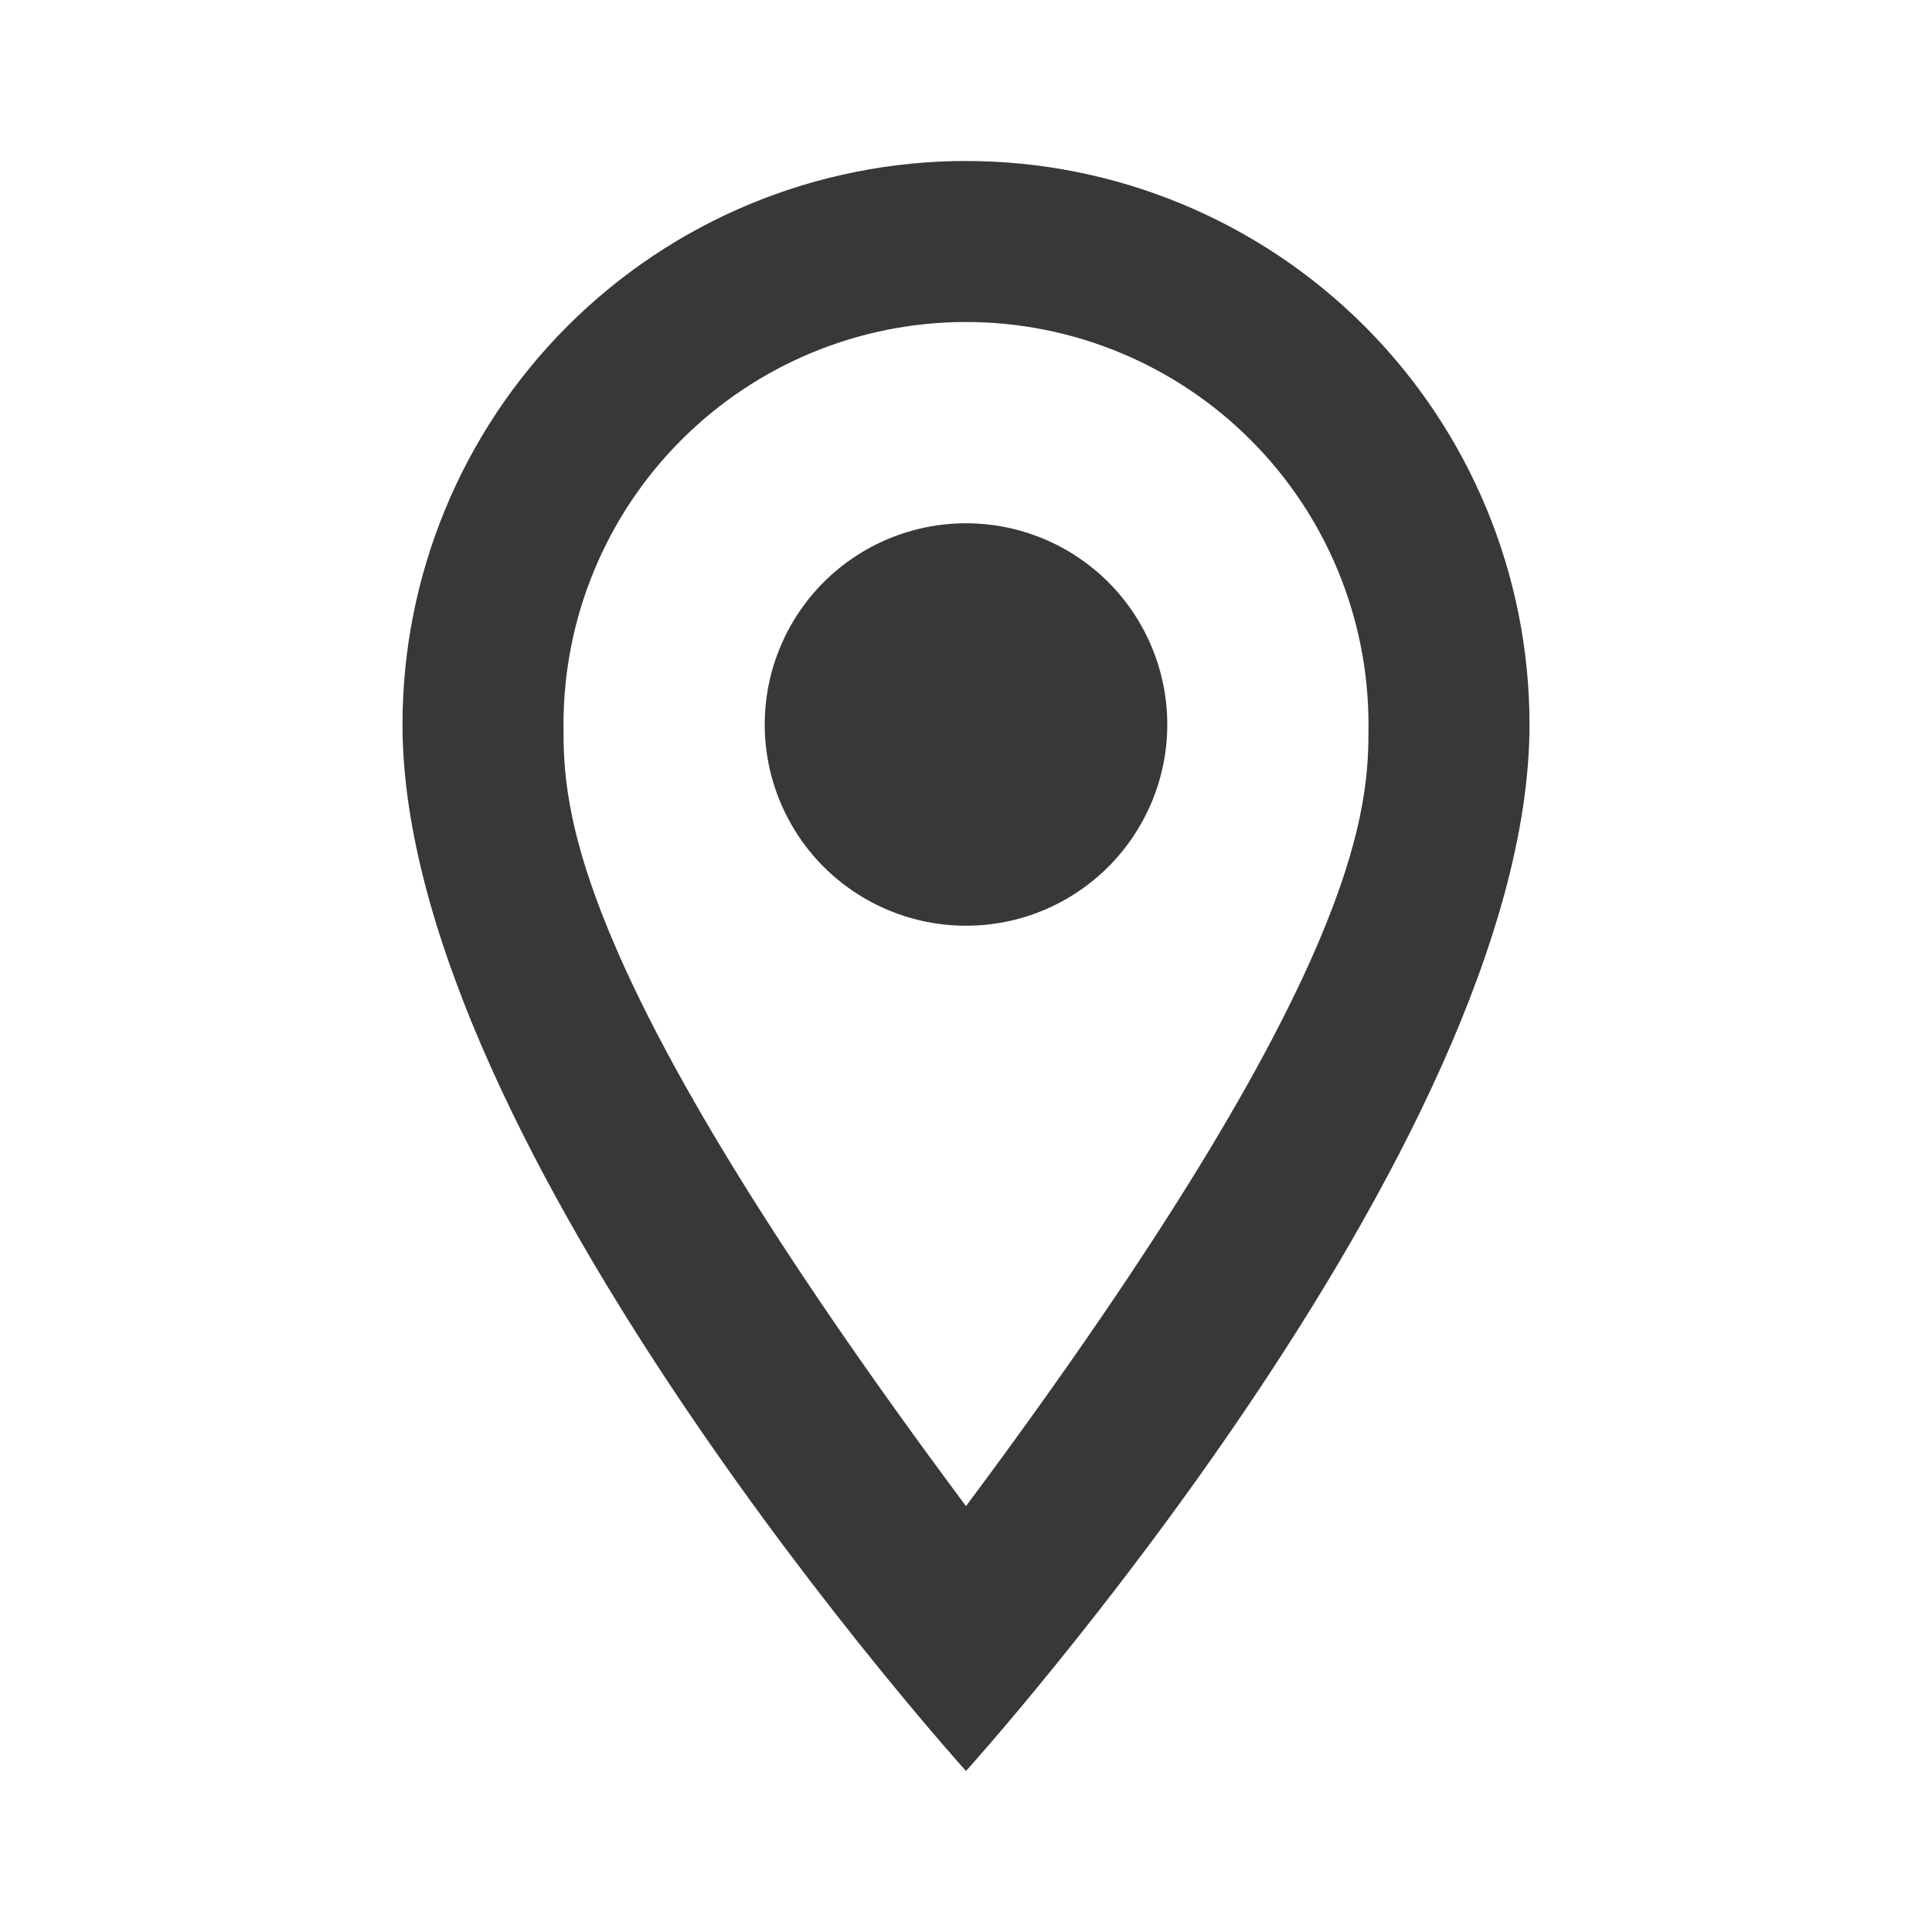
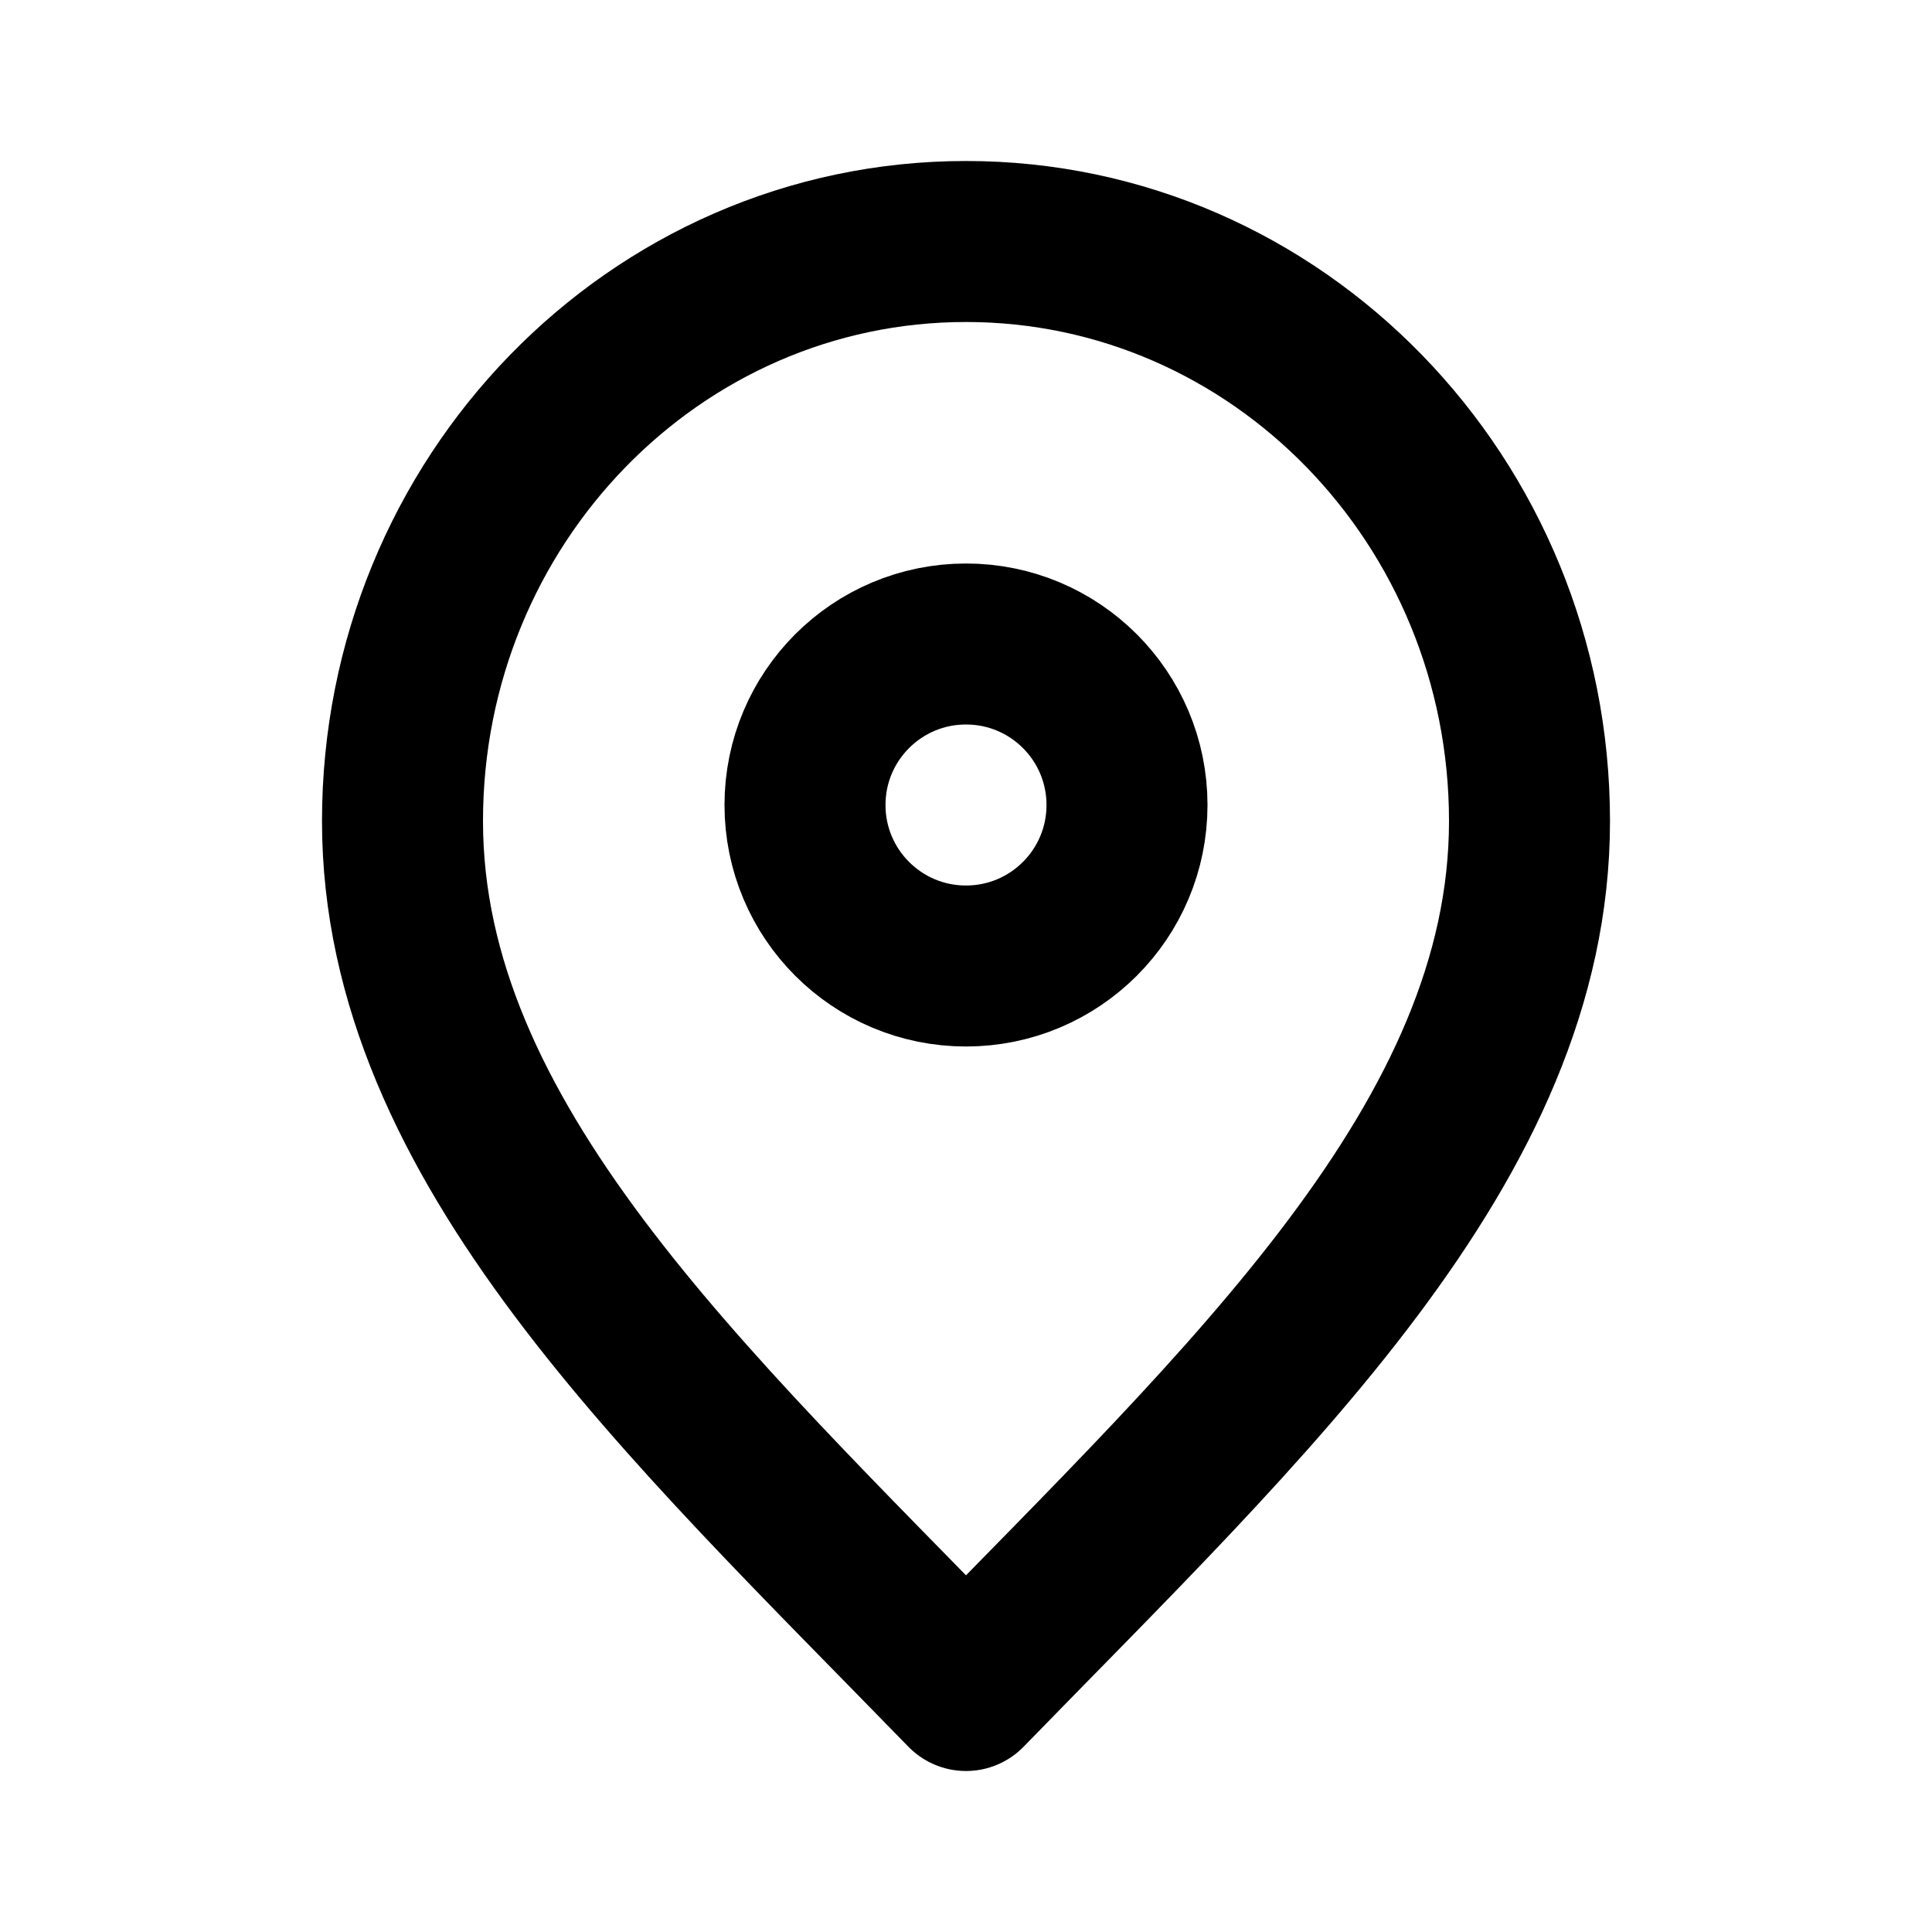
- <svg xmlns="http://www.w3.org/2000/svg" width="33" height="33" viewBox="0 0 33 33" fill="none">
-   <path d="M16.5 8.938C17.412 8.938 18.286 9.3 18.931 9.944C19.575 10.589 19.938 11.463 19.938 12.375C19.938 12.826 19.849 13.273 19.676 13.691C19.503 14.107 19.25 14.486 18.931 14.806C18.611 15.125 18.233 15.378 17.816 15.551C17.398 15.724 16.951 15.812 16.5 15.812C15.588 15.812 14.714 15.45 14.069 14.806C13.425 14.161 13.062 13.287 13.062 12.375C13.062 11.463 13.425 10.589 14.069 9.944C14.714 9.3 15.588 8.938 16.5 8.938ZM16.5 2.75C19.053 2.75 21.501 3.764 23.306 5.569C25.111 7.374 26.125 9.822 26.125 12.375C26.125 19.594 16.5 30.25 16.5 30.25C16.5 30.25 6.875 19.594 6.875 12.375C6.875 9.822 7.889 7.374 9.694 5.569C11.499 3.764 13.947 2.75 16.5 2.75ZM16.5 5.5C14.677 5.5 12.928 6.224 11.639 7.514C10.349 8.803 9.625 10.552 9.625 12.375C9.625 13.75 9.625 16.5 16.5 25.726C23.375 16.5 23.375 13.75 23.375 12.375C23.375 10.552 22.651 8.803 21.361 7.514C20.072 6.224 18.323 5.5 16.5 5.5Z" fill="#383838" />
+ <svg xmlns="http://www.w3.org/2000/svg" viewBox="0 0 24 24" fill="none">
+   <g id="SVGRepo_bgCarrier" stroke-width="0" />
+   <g id="SVGRepo_tracerCarrier" stroke-linecap="round" stroke-linejoin="round" />
+   <g id="SVGRepo_iconCarrier">
+     <path d="M12 21C15.5 17.4 19 14.176 19 10.2C19 6.224 15.866 3 12 3C8.134 3 5 6.224 5 10.2C5 14.176 8.5 17.4 12 21Z" stroke="#000000" stroke-width="2" stroke-linecap="round" stroke-linejoin="round" />
+     <path d="M12 12C13.105 12 14 11.105 14 10C14 8.895 13.105 8 12 8C10.895 8 10 8.895 10 10C10 11.105 10.895 12 12 12Z" stroke="#000000" stroke-width="2" stroke-linecap="round" stroke-linejoin="round" />
+   </g>
</svg>
